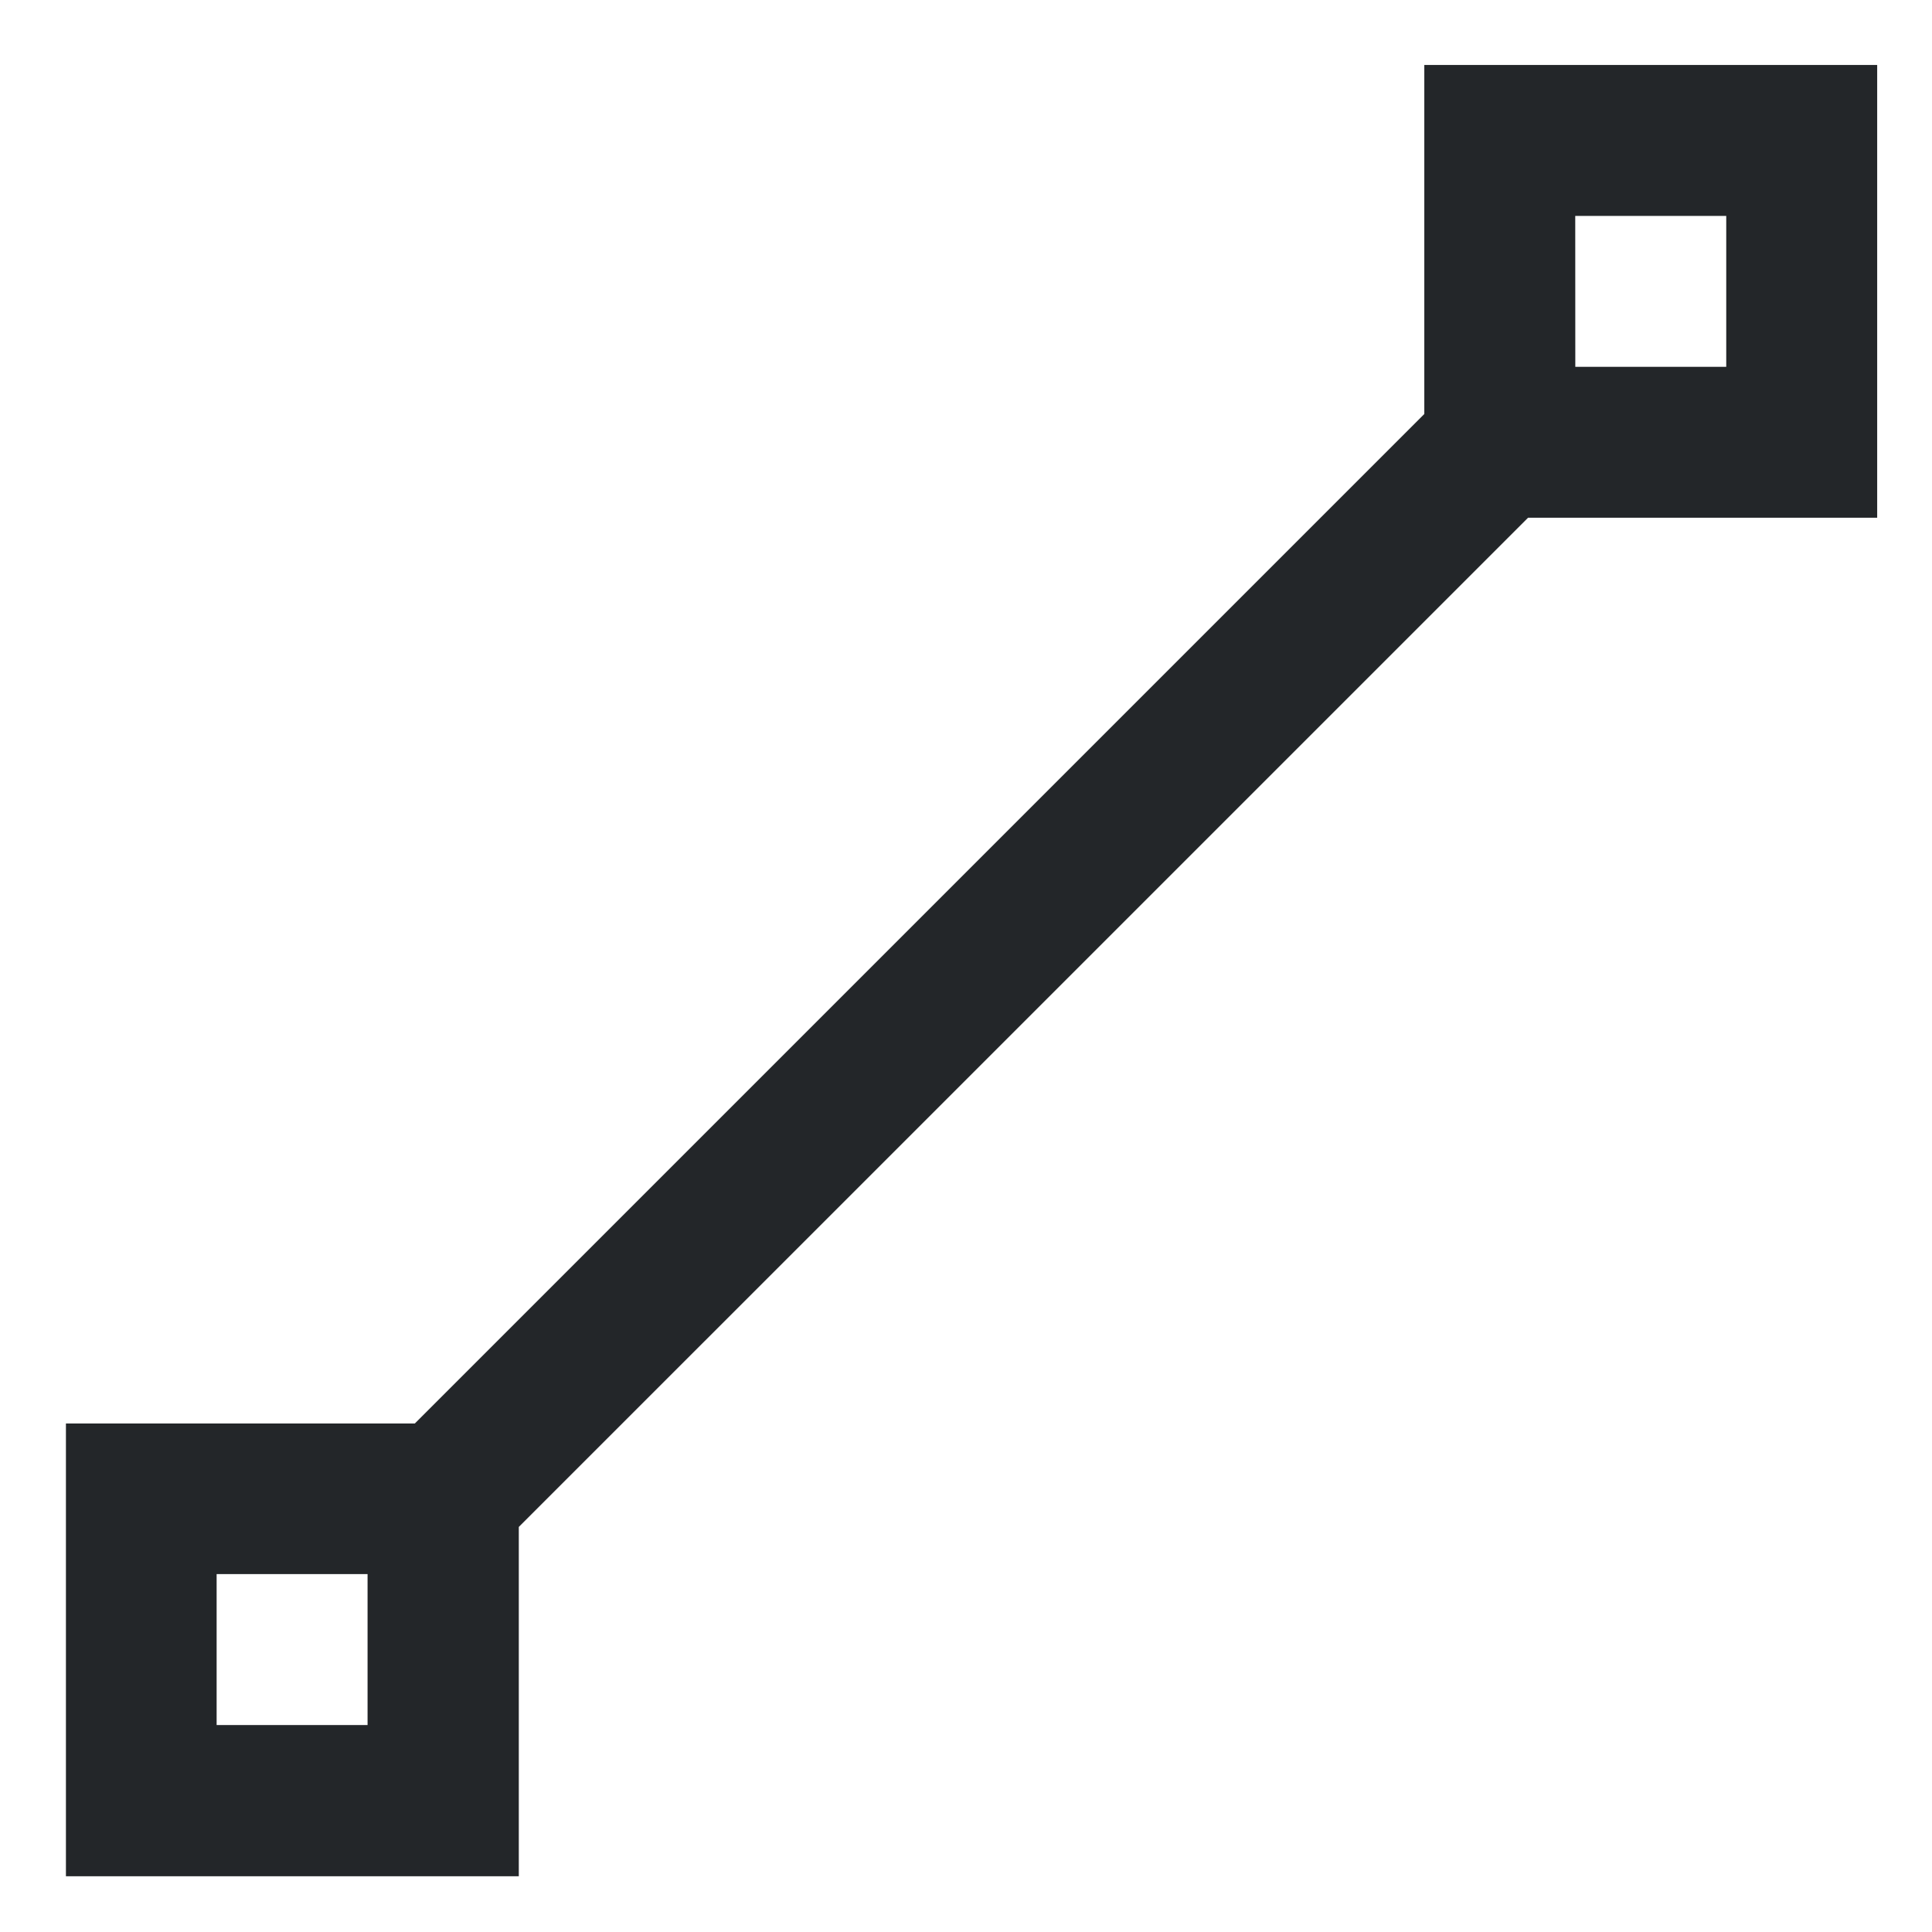
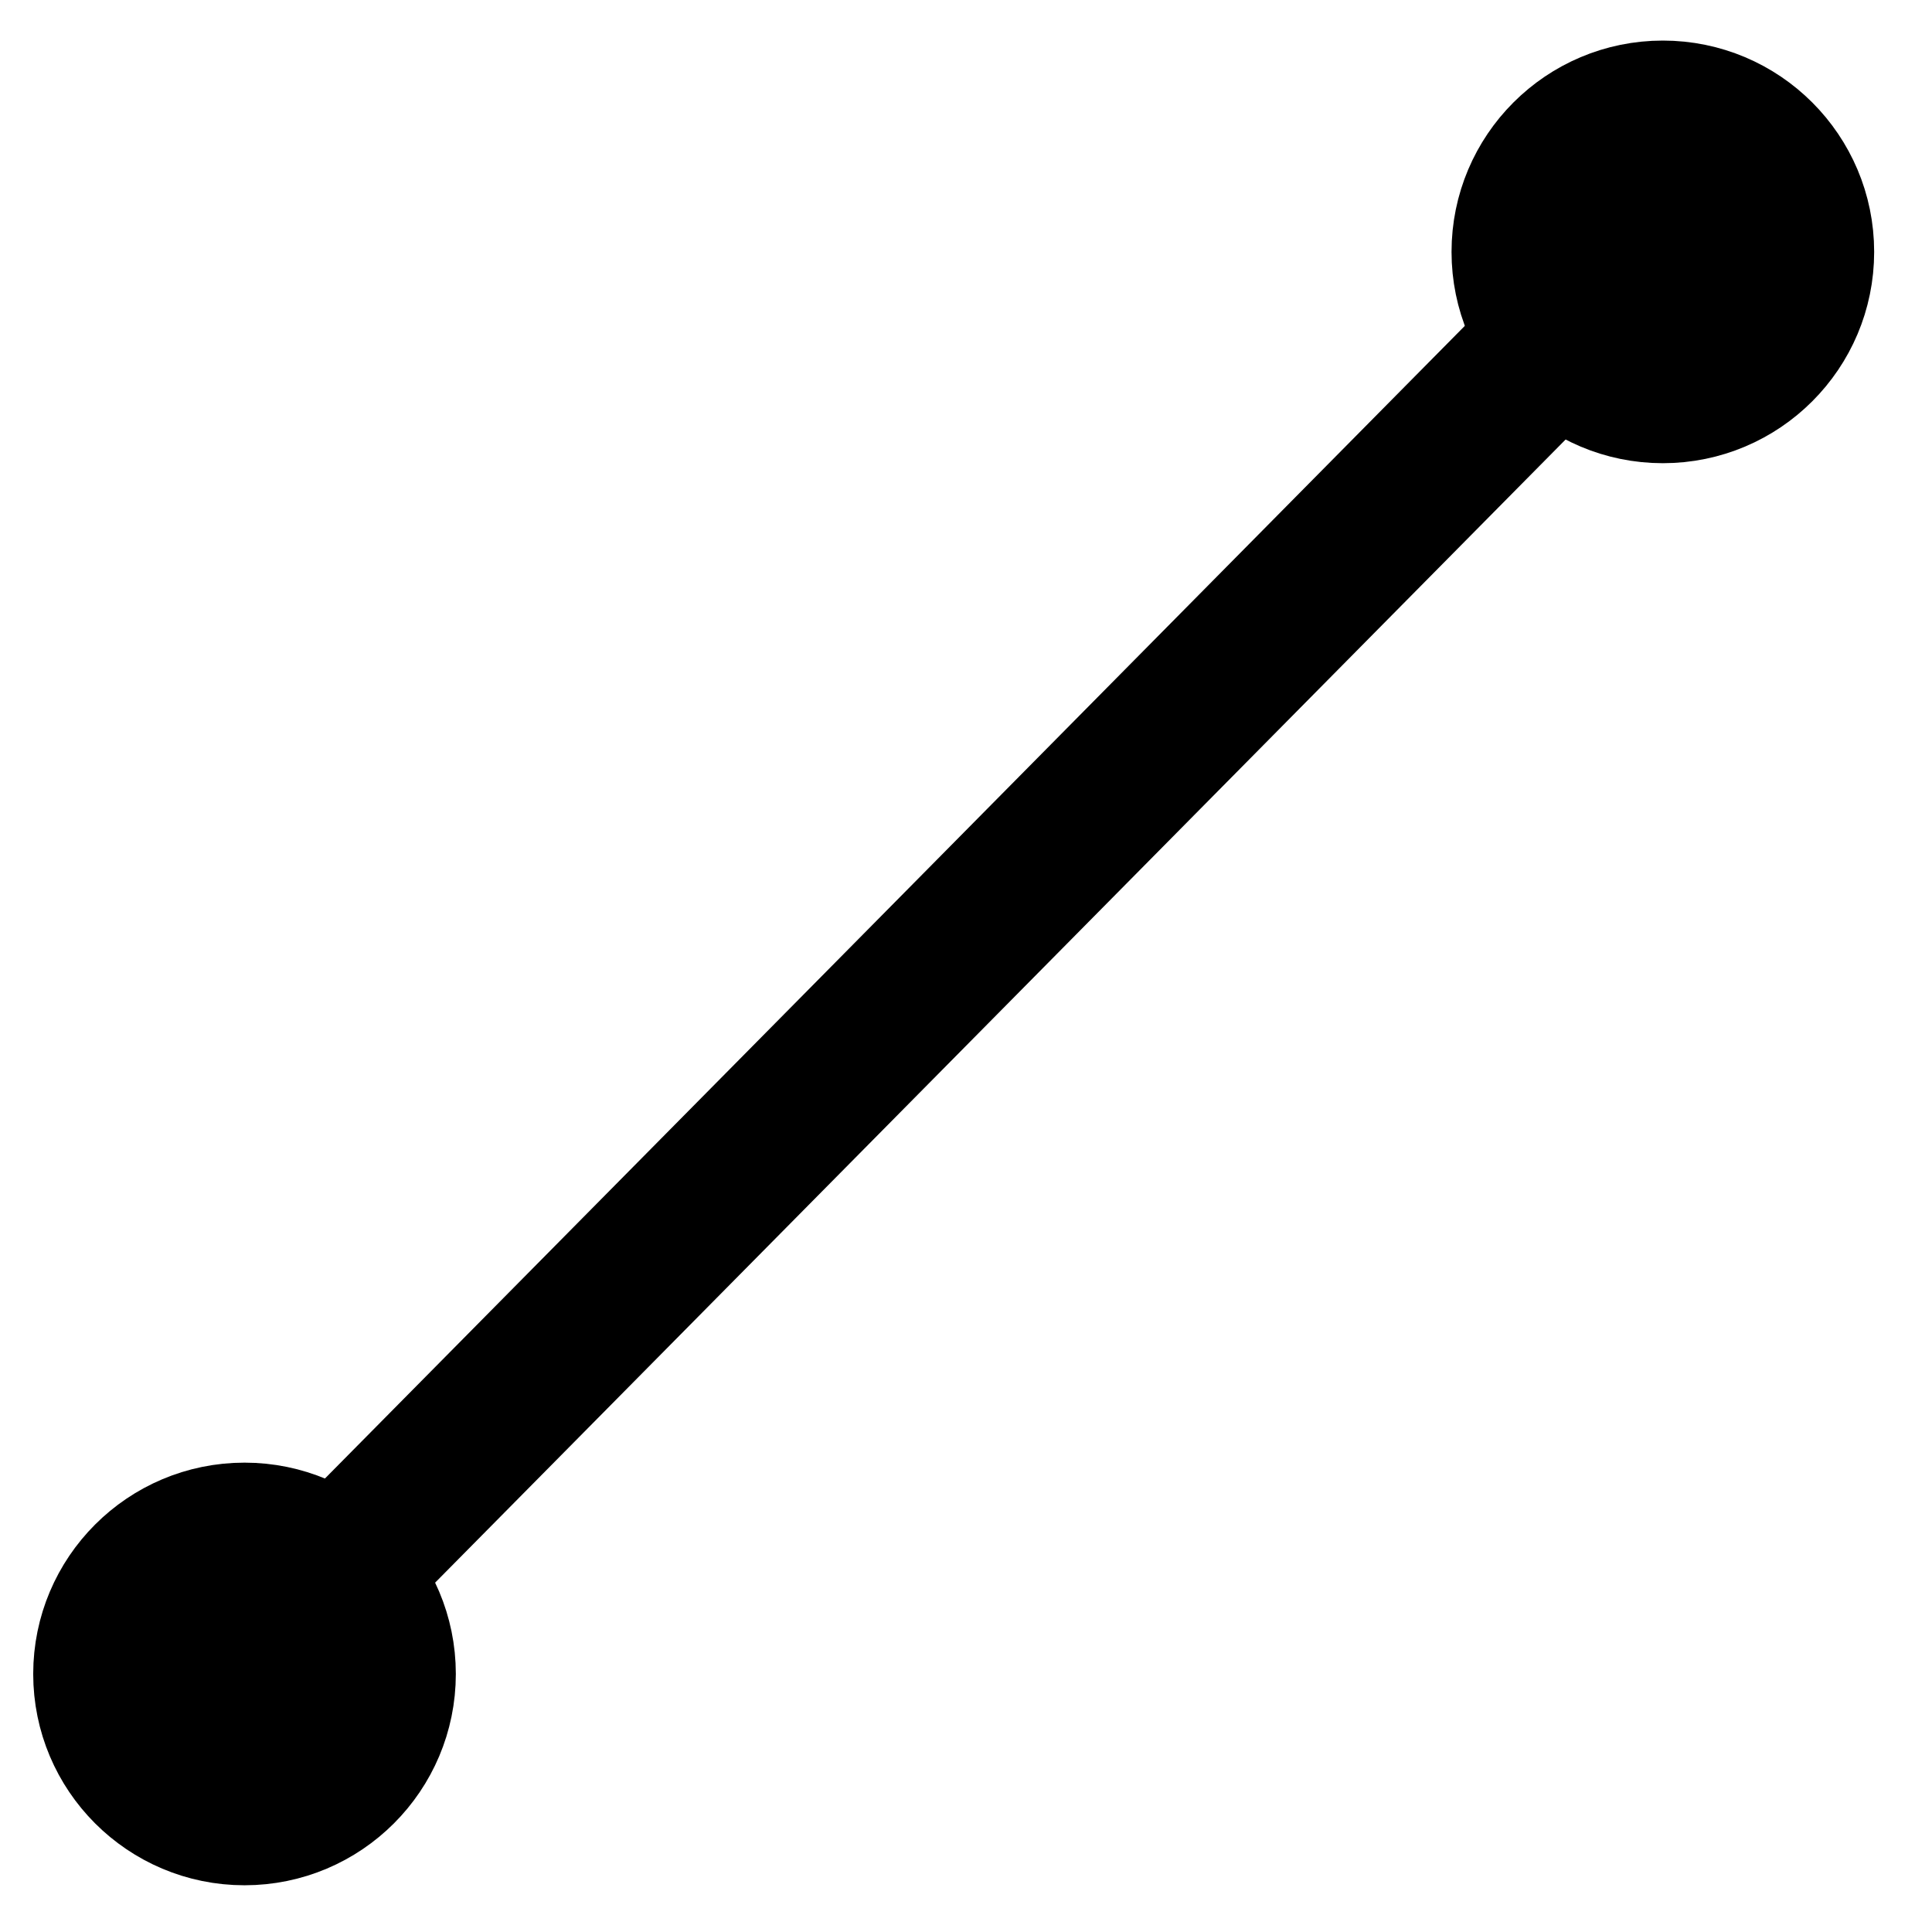
<svg xmlns="http://www.w3.org/2000/svg" viewBox="0 0 32 32" version="1.1" id="svg6" width="32" height="32">
  <defs id="defs3051">
    <style type="text/css" id="current-color-scheme">
      .ColorScheme-Text {
        color:#232629;
      }
      </style>
  </defs>
-   <path style="fill:currentColor;fill-opacity:1;stroke:none;stroke-width:2.5" d="M 23.591,1.076 V 6.857 L 6.87,23.578 H 1.092 v 7.499 h 7.501 V 25.291 L 25.31,8.575 h 5.782 v -7.499 z m 2.5,2.5 H 28.592 V 6.076 H 26.092 Z M 3.588,26.072 h 2.5 v 2.5 H 3.588 Z" class="ColorScheme-Text" id="path4" />
+   <ellipse style="fill:#000000;fill-opacity:1;stroke:#000000;stroke-width:1.782;stroke-dasharray:none;stroke-opacity:1" id="path3132" cx="27.542" cy="4.172" rx="2.609" ry="2.609" />
+   <ellipse style="fill:#000000;fill-opacity:1;stroke:#000000;stroke-width:1.782;stroke-dasharray:none;stroke-opacity:1" id="path3132-0" cx="4.05" cy="27.726" rx="2.609" ry="2.609" />
+   <rect style="fill:#000000;fill-opacity:1;stroke:#000000;stroke-width:1.936;stroke-dasharray:none;stroke-opacity:1" id="rect3221" width="33.387" height="0.576" x="-17.778" y="22.026" transform="matrix(0.7031571,-0.7110345,0.7341023,0.6790389,0,0)" />
</svg>
